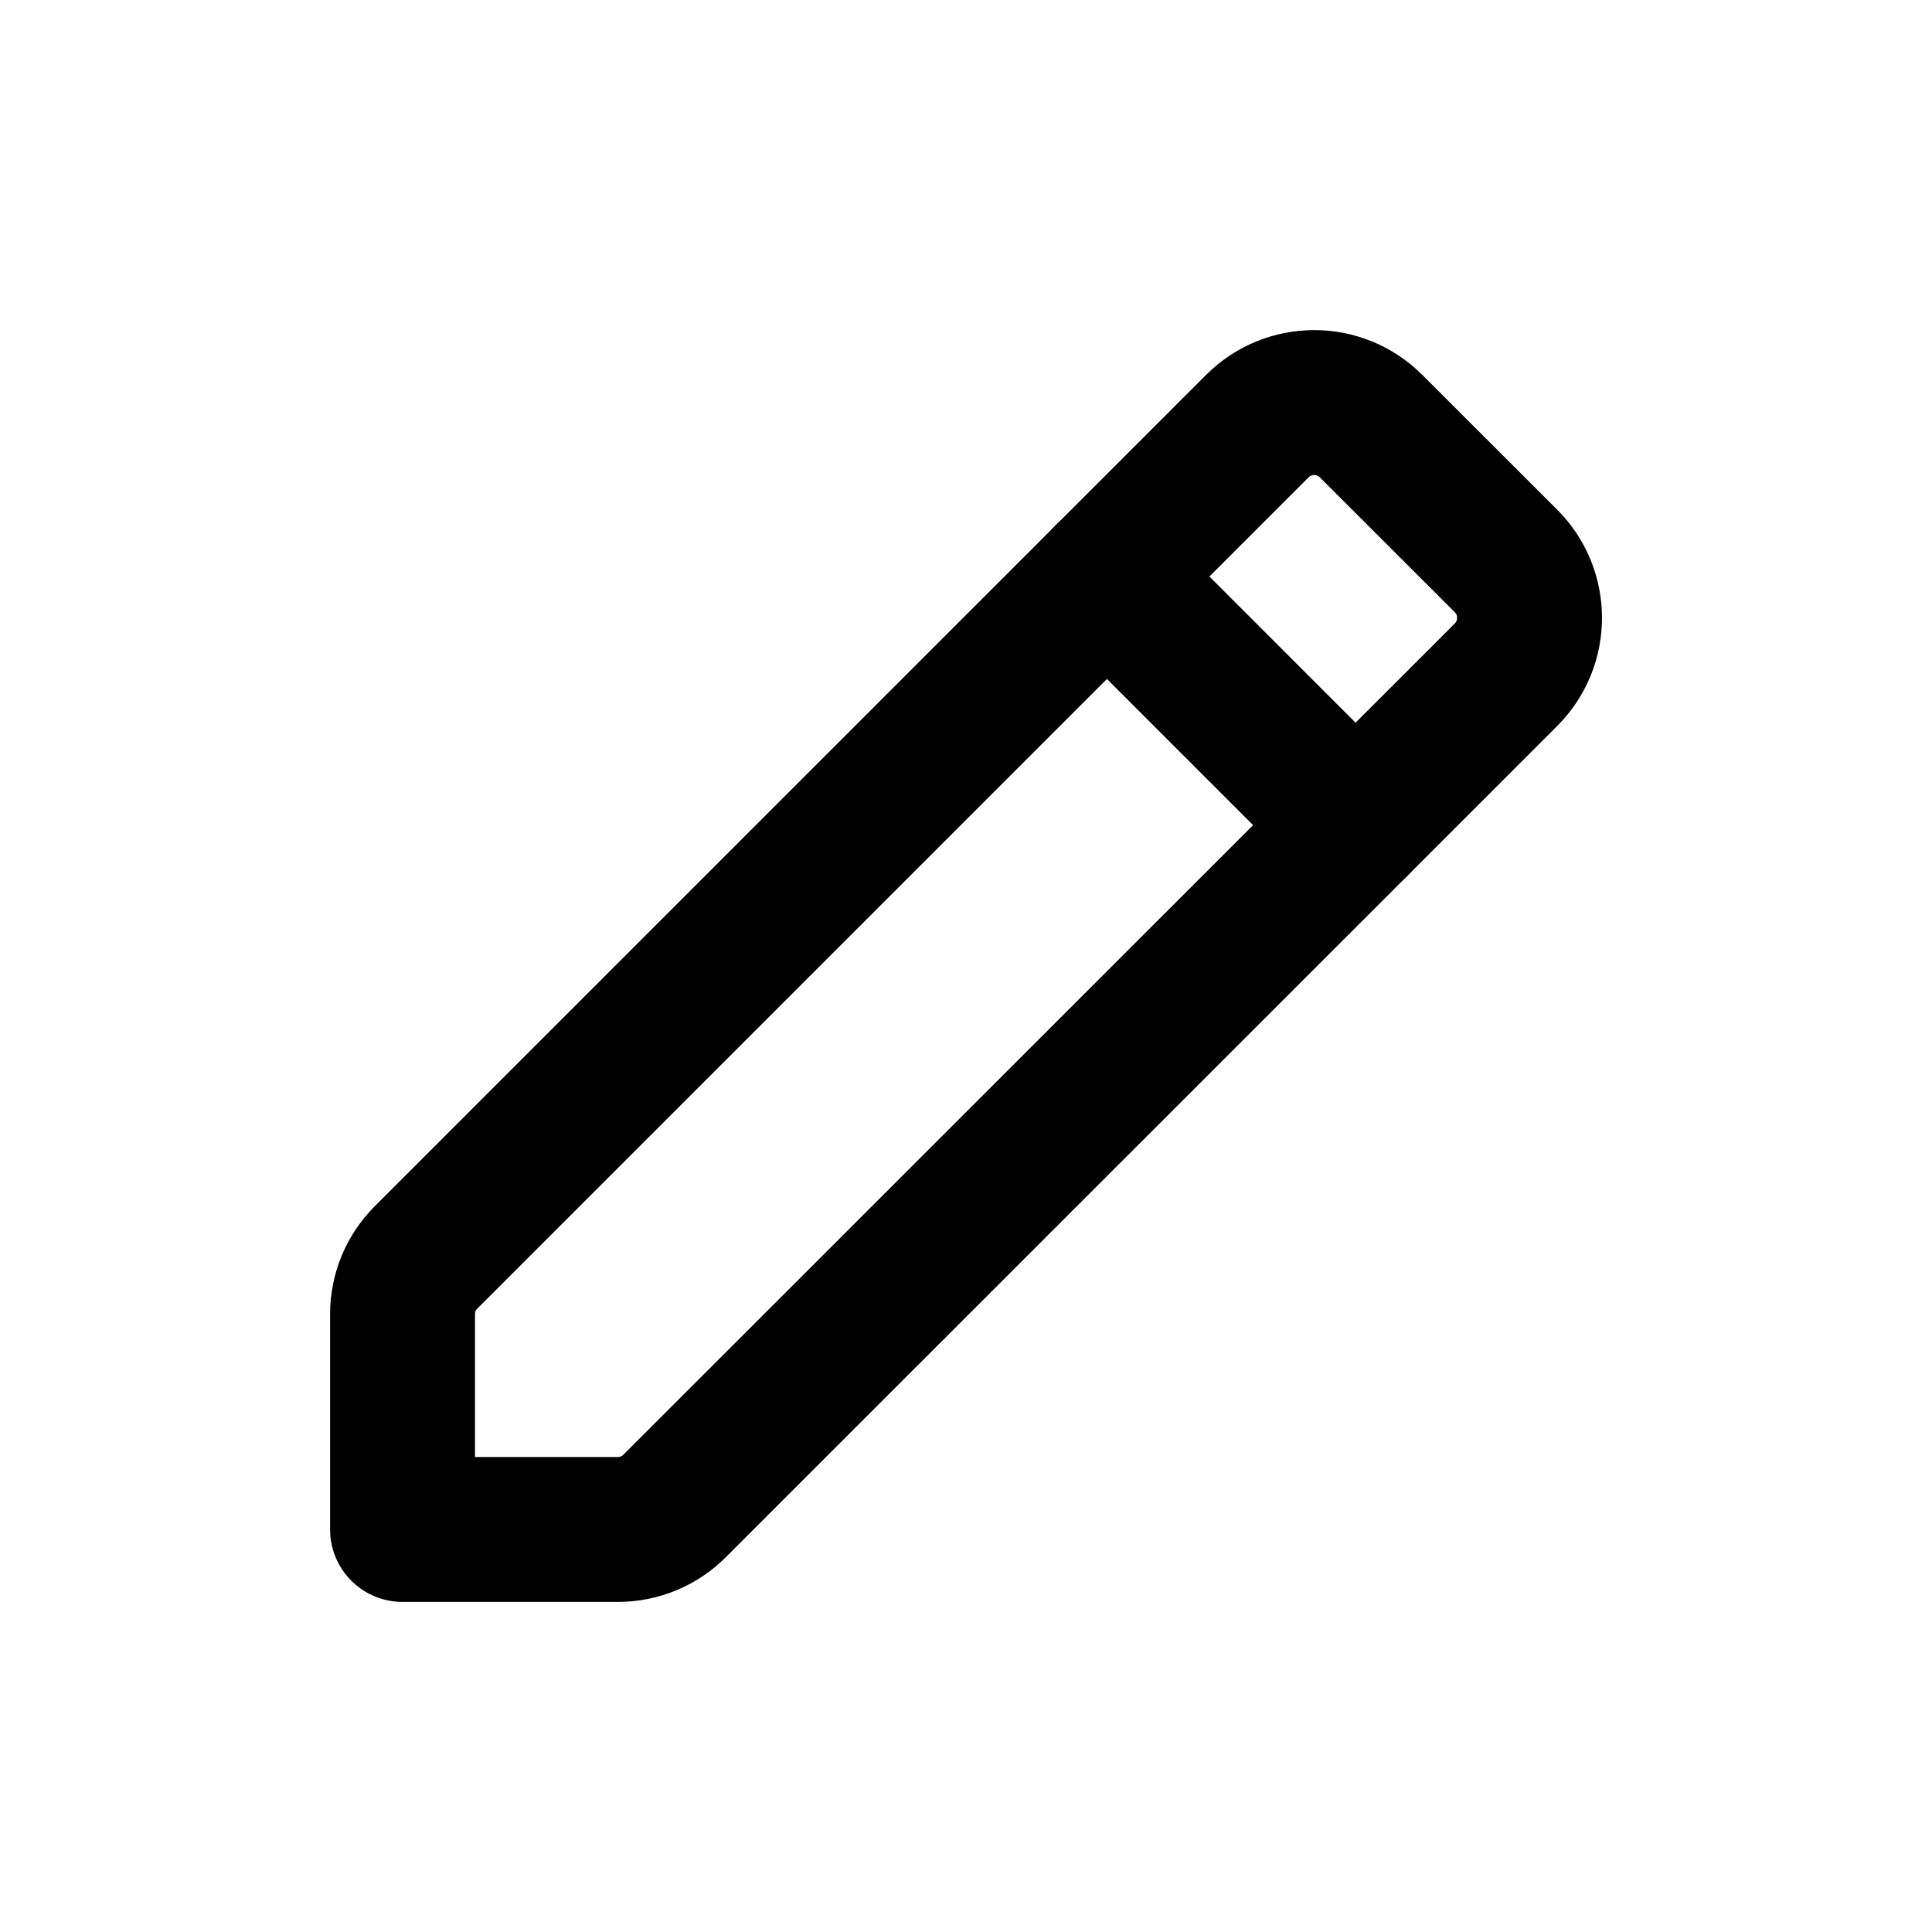
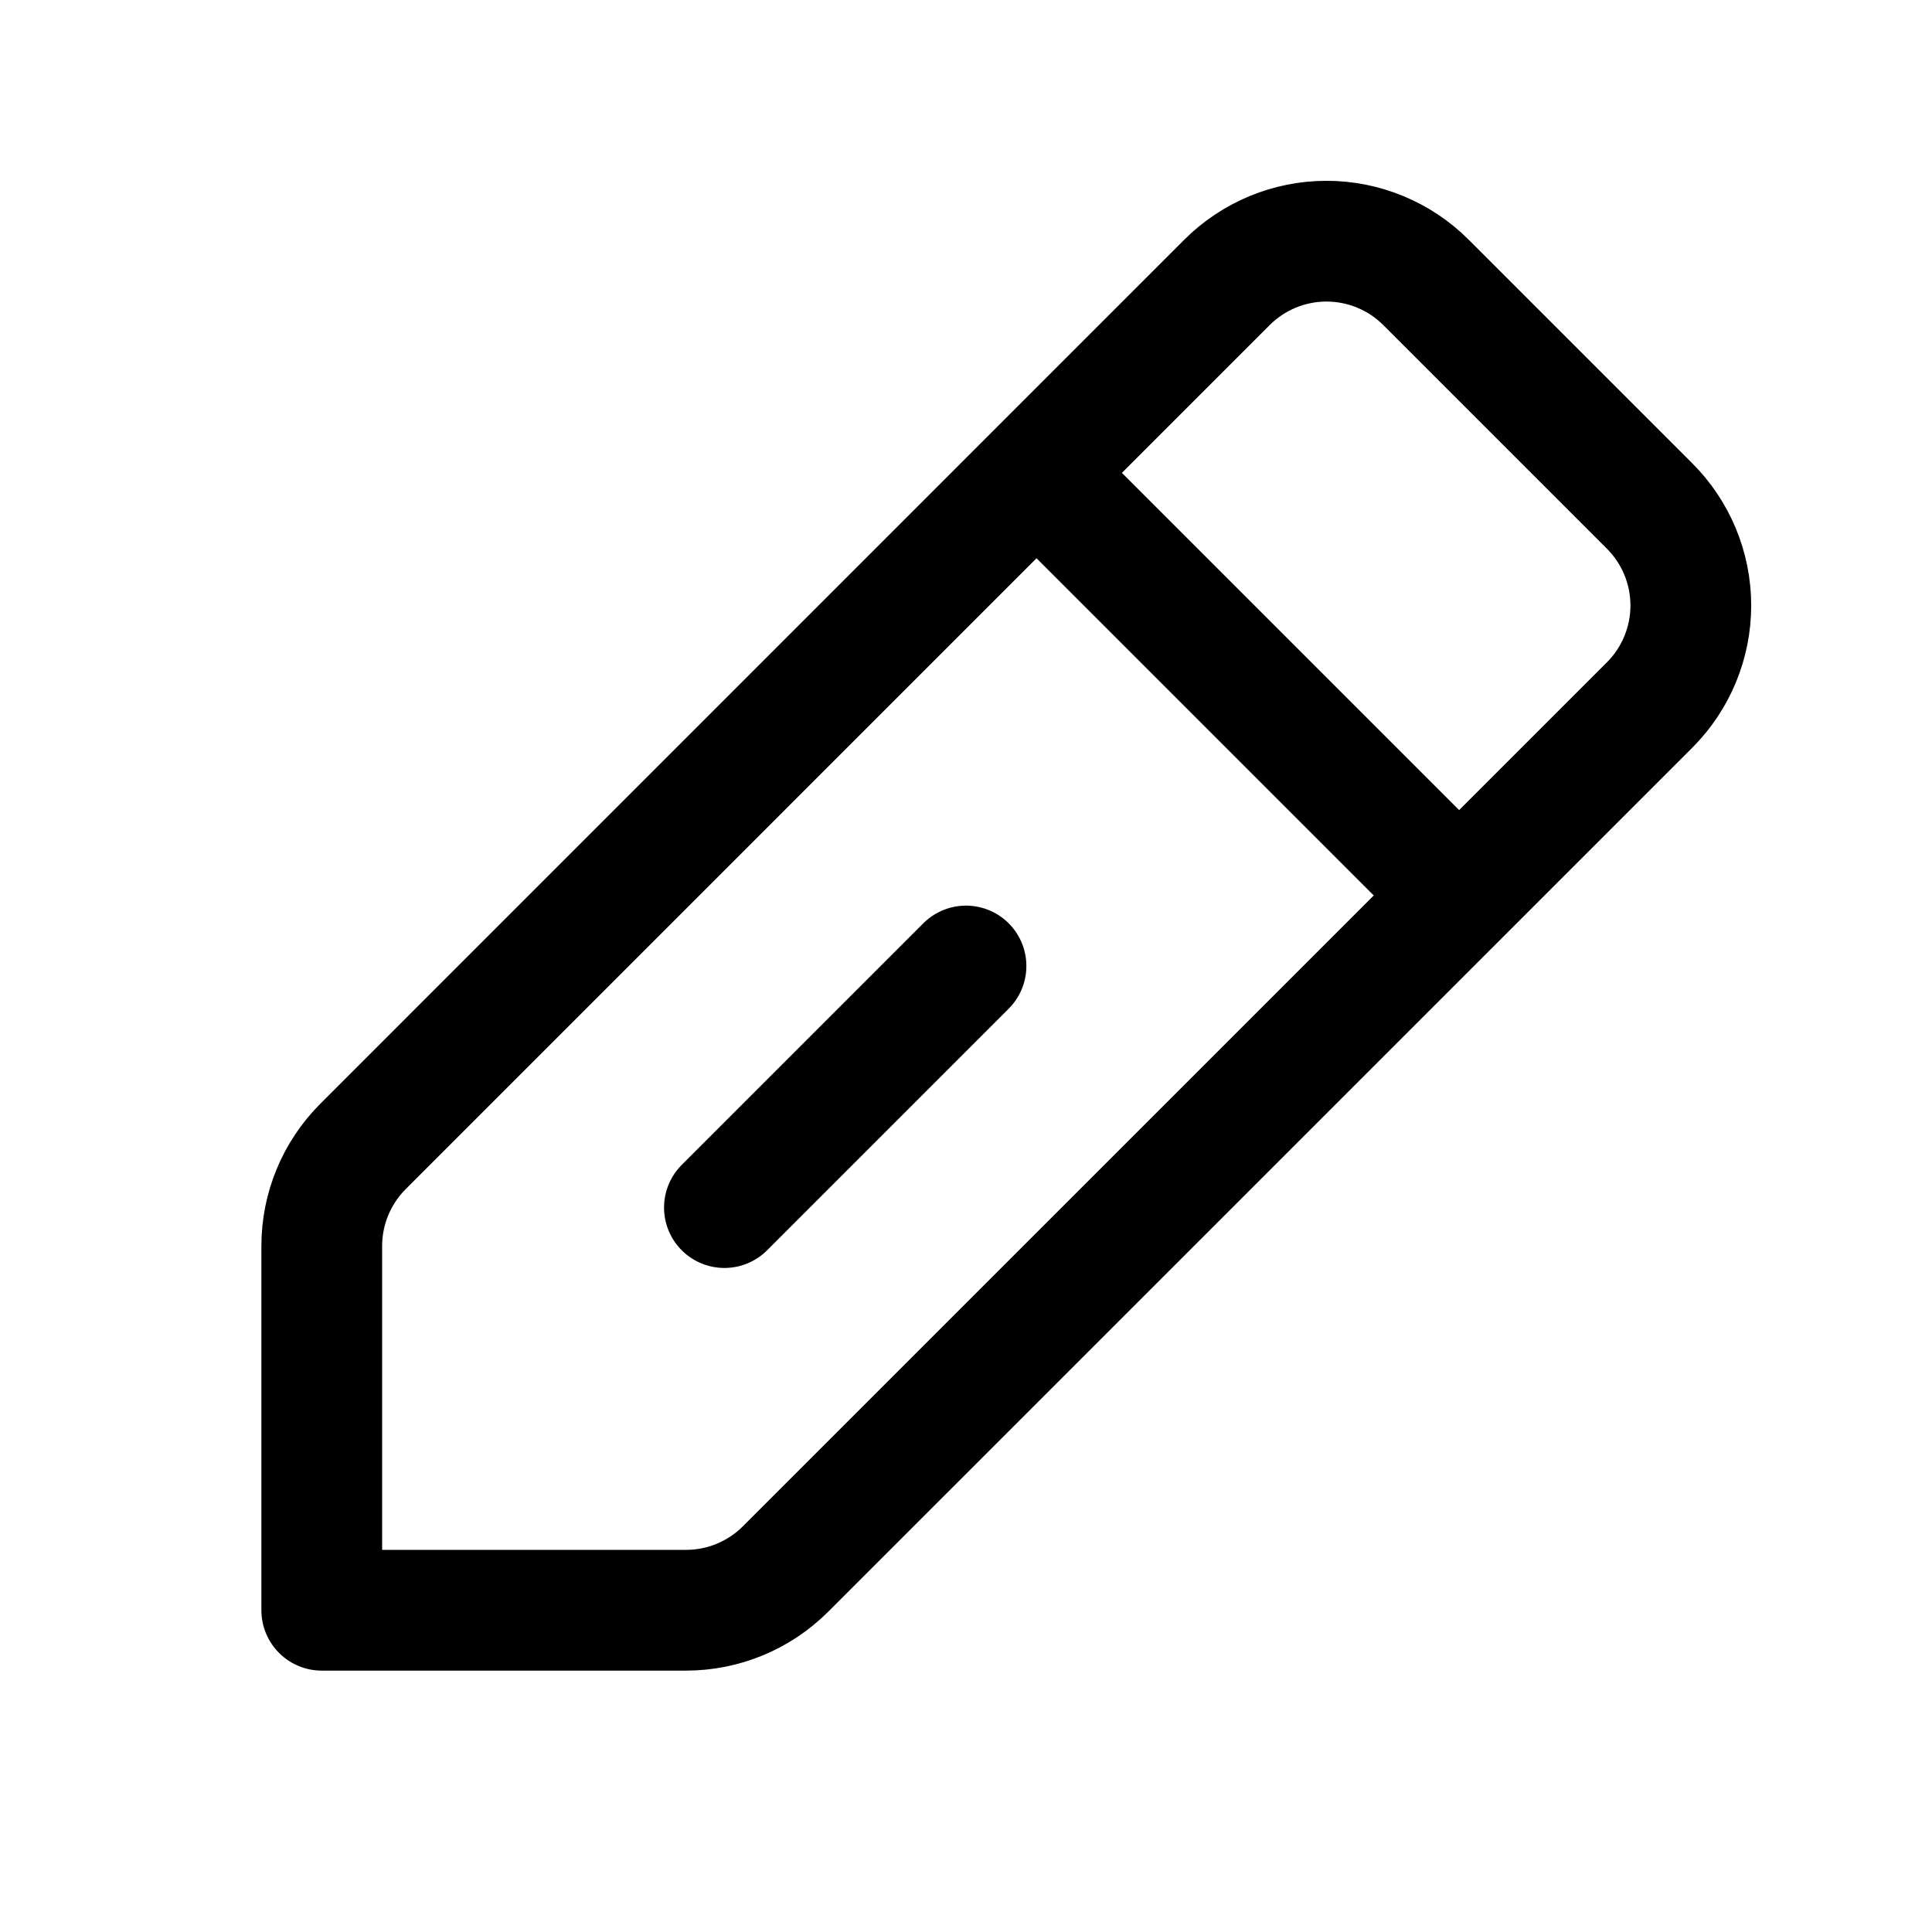
- <svg xmlns="http://www.w3.org/2000/svg" viewBox="0 0 20 20" fill="none">
-   <path fill-rule="evenodd" clip-rule="evenodd" d="M4.411 13.016L13.016 4.411C13.341 4.086 13.868 4.086 14.193 4.411L15.59 5.807C15.915 6.132 15.915 6.66 15.59 6.985L6.984 15.589C6.828 15.746 6.617 15.833 6.396 15.833H4.167V13.604C4.167 13.383 4.254 13.172 4.411 13.016Z" stroke="currentColor" stroke-width="1.5" stroke-linecap="round" stroke-linejoin="round" />
-   <path d="M11.458 5.967L14.033 8.542" stroke="currentColor" stroke-width="1.5" stroke-linecap="round" stroke-linejoin="round" />
+ <svg xmlns="http://www.w3.org/2000/svg" viewBox="0 0 24 24" fill="none">
+   <path fill-rule="evenodd" clip-rule="evenodd" d="M8.522 20.003H3.997V15.478C3.997 15.015 4.181 14.57 4.509 14.242L15.241 3.509C15.569 3.181 16.014 2.996 16.478 2.996C16.942 2.996 17.388 3.181 17.715 3.509L20.491 6.285C20.819 6.612 21.004 7.057 21.004 7.522C21.004 7.986 20.819 8.431 20.491 8.759L9.758 19.491C9.43 19.819 8.985 20.003 8.522 20.003Z" stroke="currentColor" stroke-width="1.5" stroke-linecap="round" stroke-linejoin="round" />
+   <path d="M13 5.998L18.002 11" stroke="currentColor" stroke-width="1.5" stroke-linecap="round" stroke-linejoin="round" />
+   <path d="M8.999 15.001L12 12" stroke="currentColor" stroke-width="1.5" stroke-linecap="round" stroke-linejoin="round" />
</svg>
